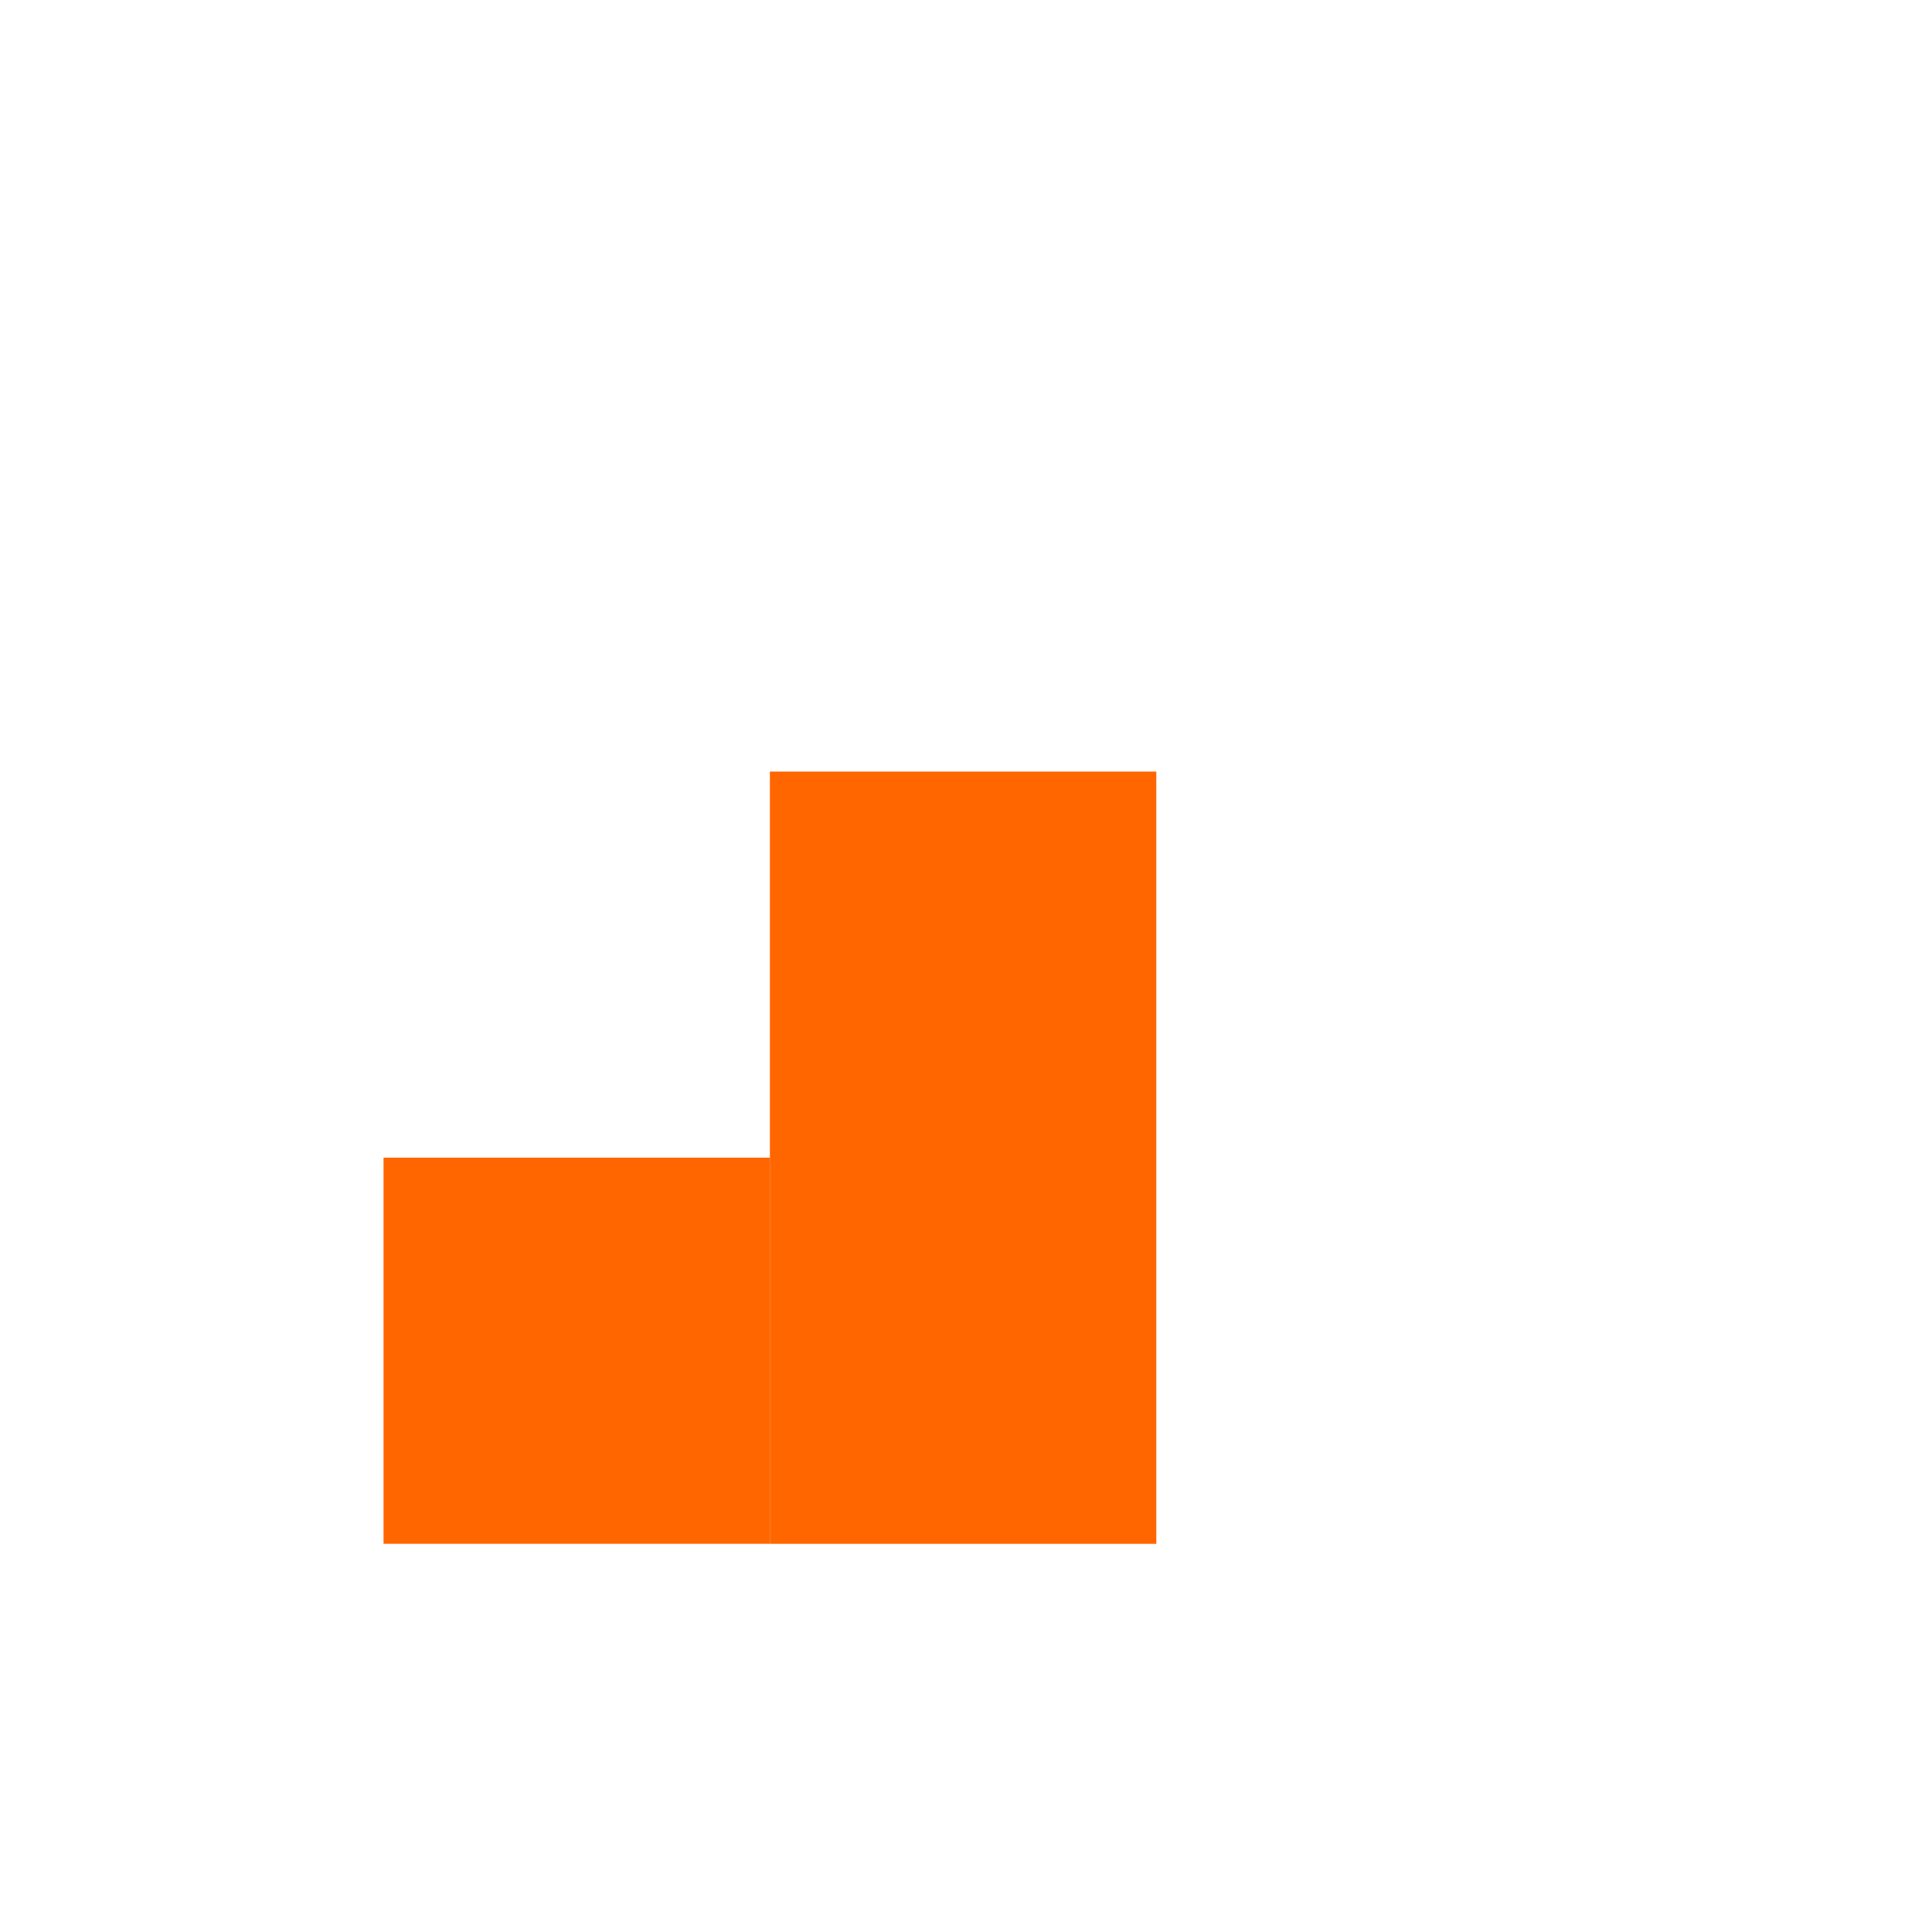
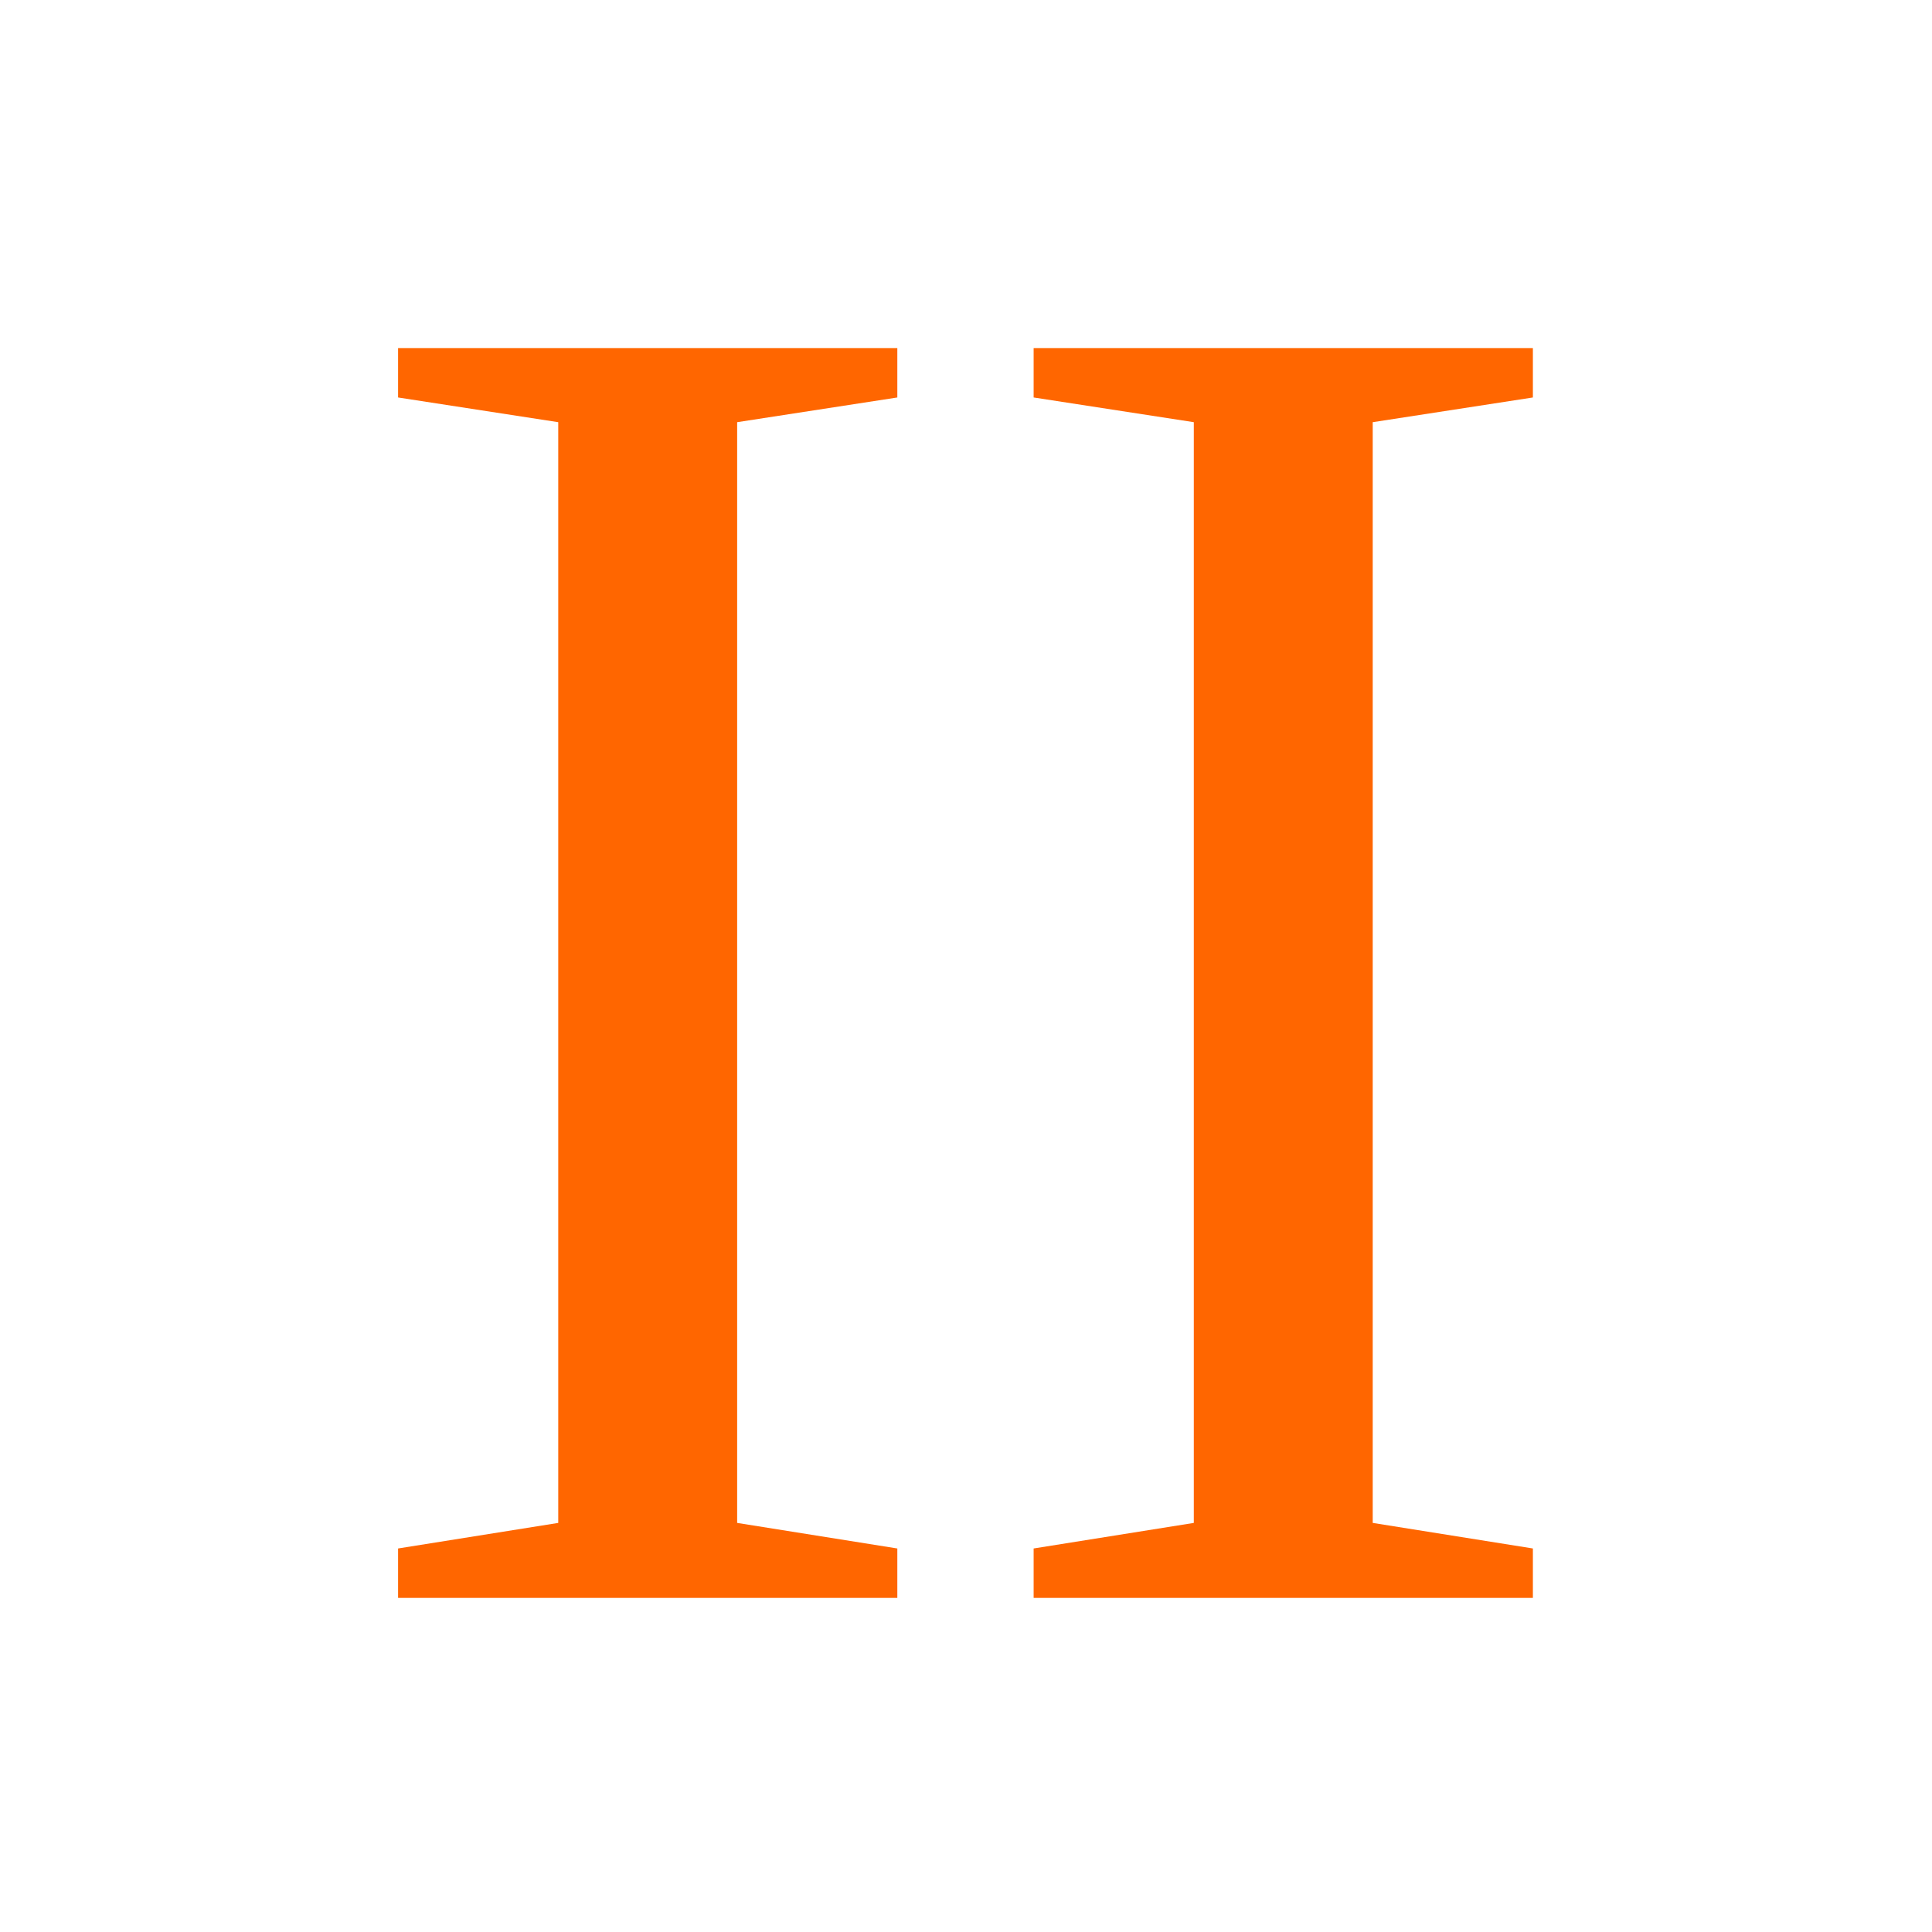
<svg xmlns="http://www.w3.org/2000/svg" width="1cm" height="1cm" viewBox="0 0 35.433 35.433" id="svg11174" version="1.1">
  <defs id="defs11176" />
  <g id="layer1" transform="translate(0,-1016.929)">
-     <rect style="opacity:1;fill:#ff6600;fill-opacity:1;fill-rule:evenodd;stroke:none;stroke-width:1.772;stroke-linecap:round;stroke-linejoin:round;stroke-miterlimit:4;stroke-dasharray:none;stroke-dashoffset:0;stroke-opacity:1" id="rect11749" width="7.087" height="7.081" x="7.034" y="1038.161" ry="0" />
-     <rect style="opacity:1;fill:#ff6600;fill-opacity:1;fill-rule:evenodd;stroke:none;stroke-width:1.772;stroke-linecap:round;stroke-linejoin:round;stroke-miterlimit:4;stroke-dasharray:none;stroke-dashoffset:0;stroke-opacity:1" id="rect11751" width="7.087" height="14.163" x="14.12" y="1031.08" />
+     <text xml:space="preserve" style="font-style:normal;font-weight:normal;font-size:40px;line-height:125%;font-family:Sans;letter-spacing:0px;word-spacing:0px;fill:#ff6600;fill-opacity:1;stroke:none;stroke-width:1px;stroke-linecap:butt;stroke-linejoin:miter;stroke-opacity:1" x="6.036" y="1046.233" id="text9048">
+       <tspan x="6.036" y="1046.233" style="font-style:normal;font-variant:normal;font-weight:normal;font-stretch:normal;font-size:35px;font-family:'Times New Roman';-inkscape-font-specification:'Times New Roman, ';fill:#ff6600;fill-opacity:1" id="tspan9052">II</tspan>
+     </text>
  </g>
</svg>
